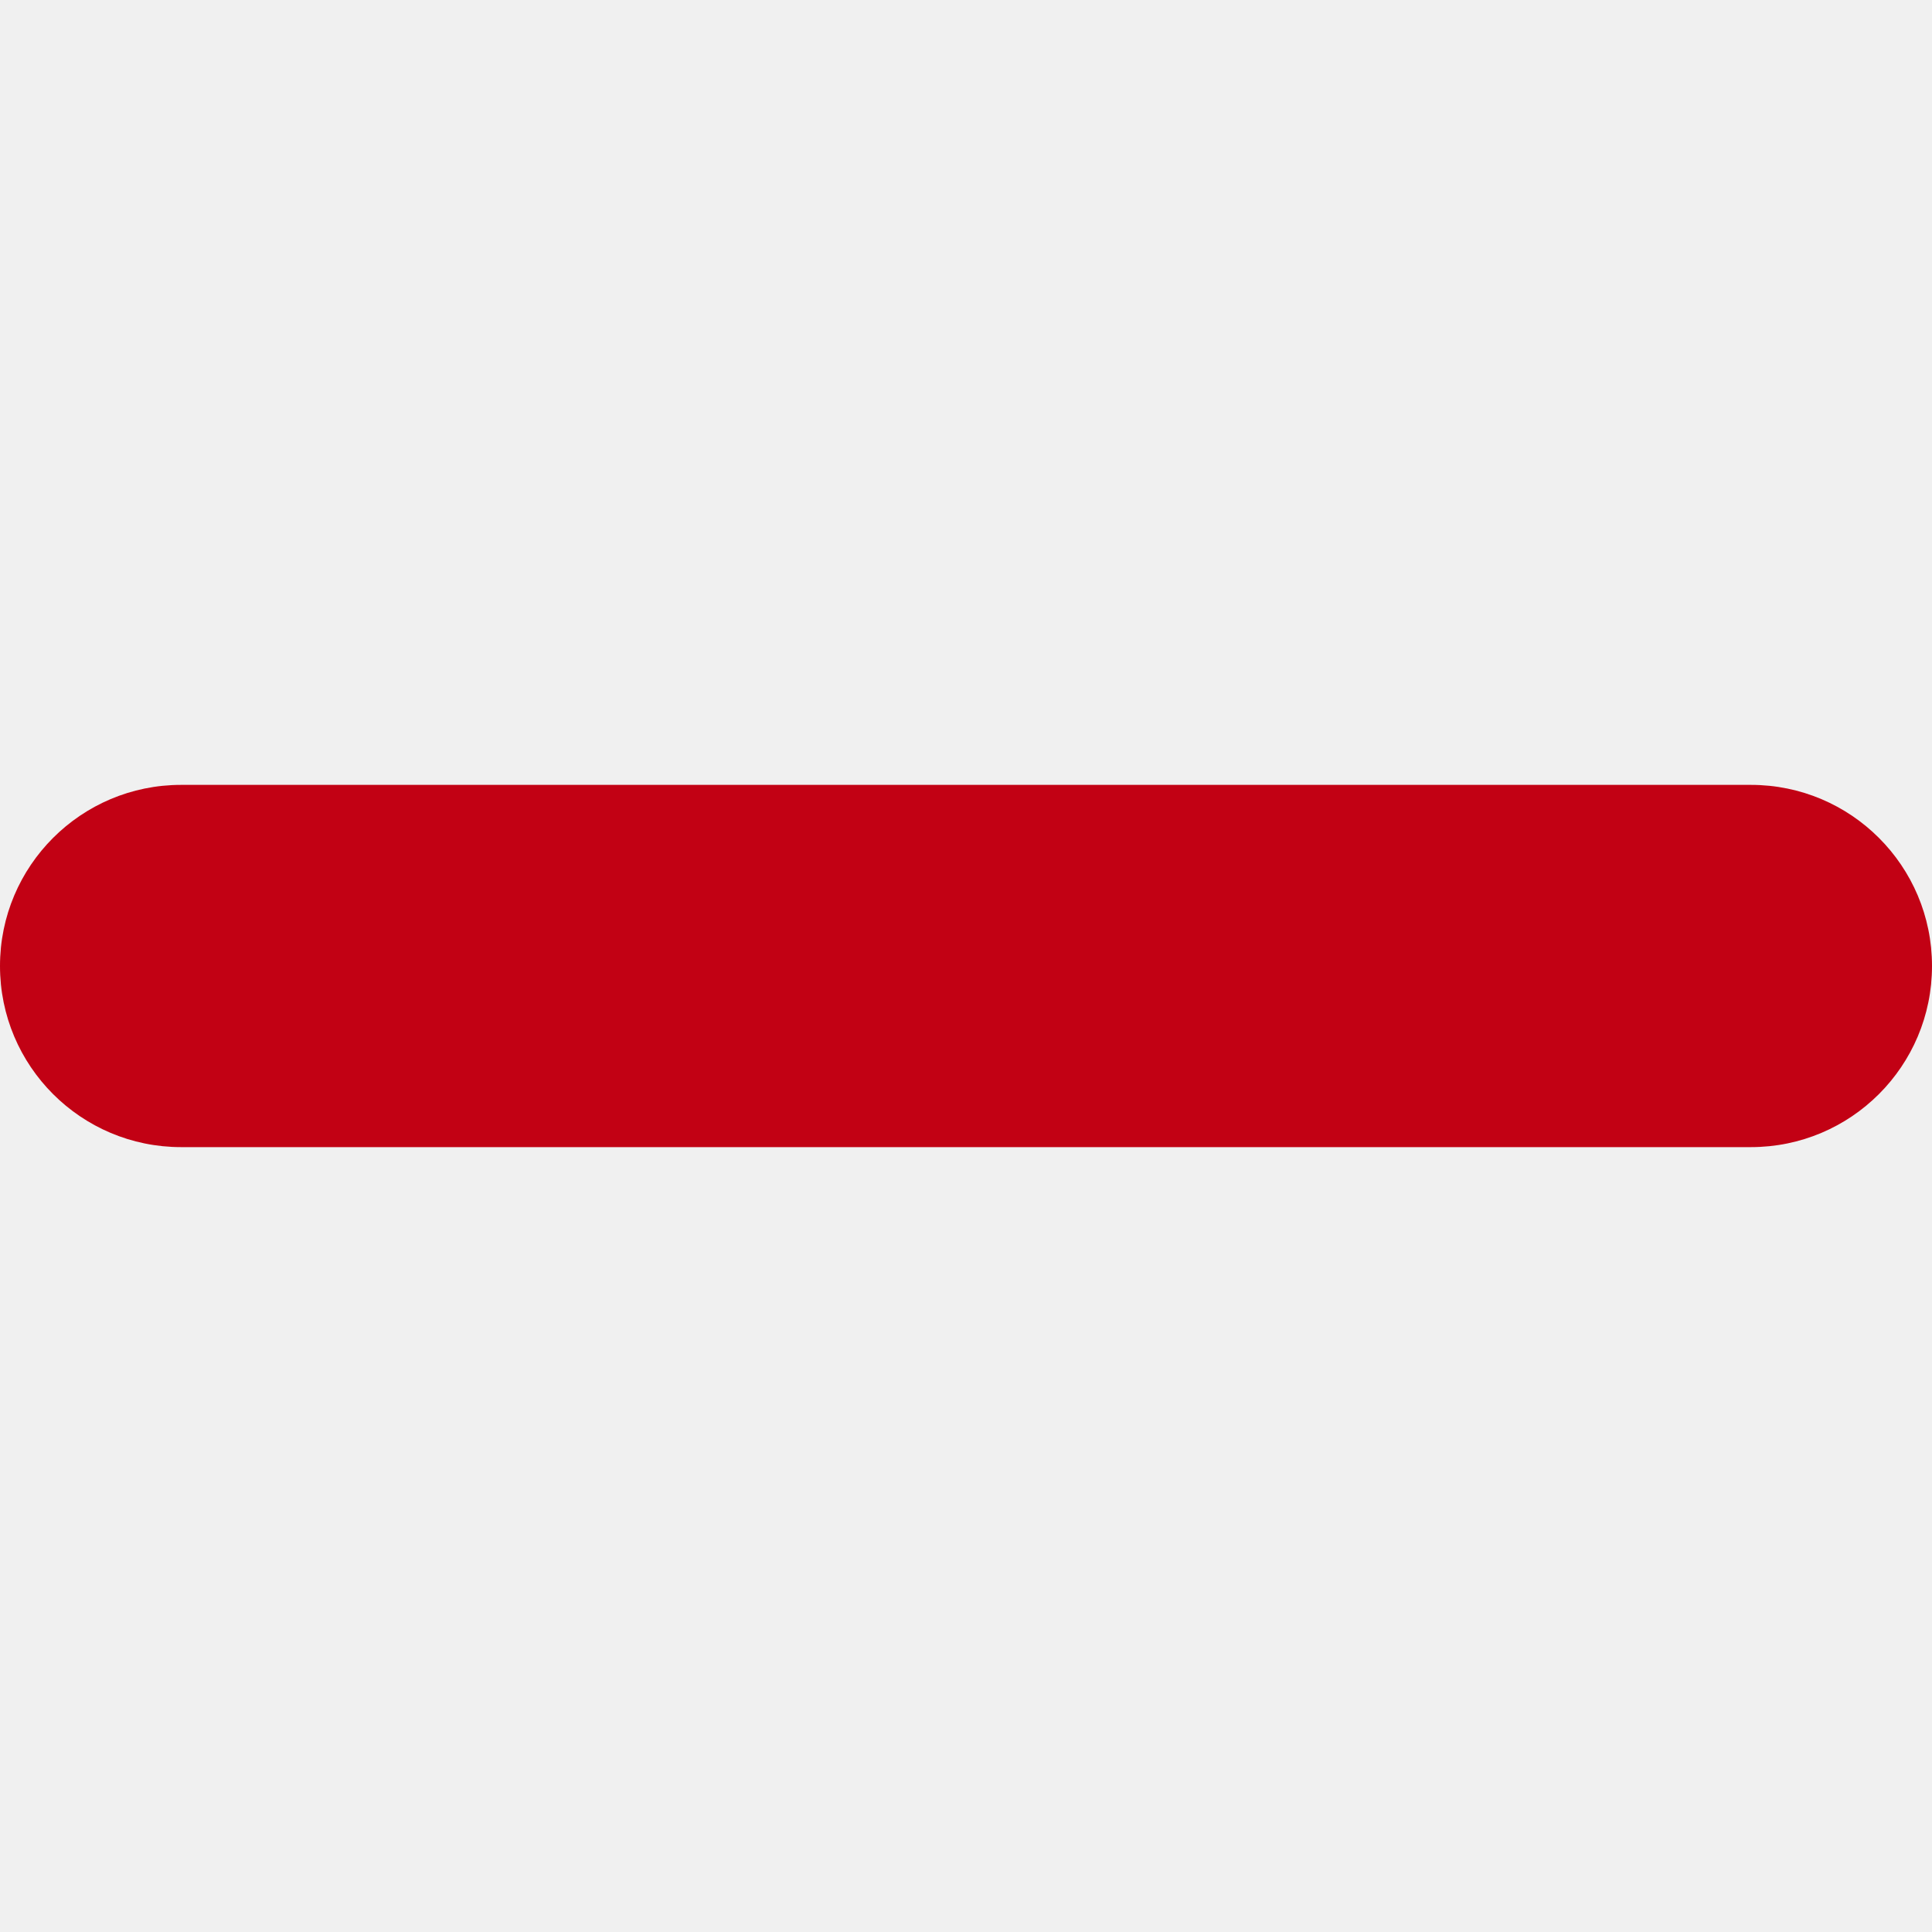
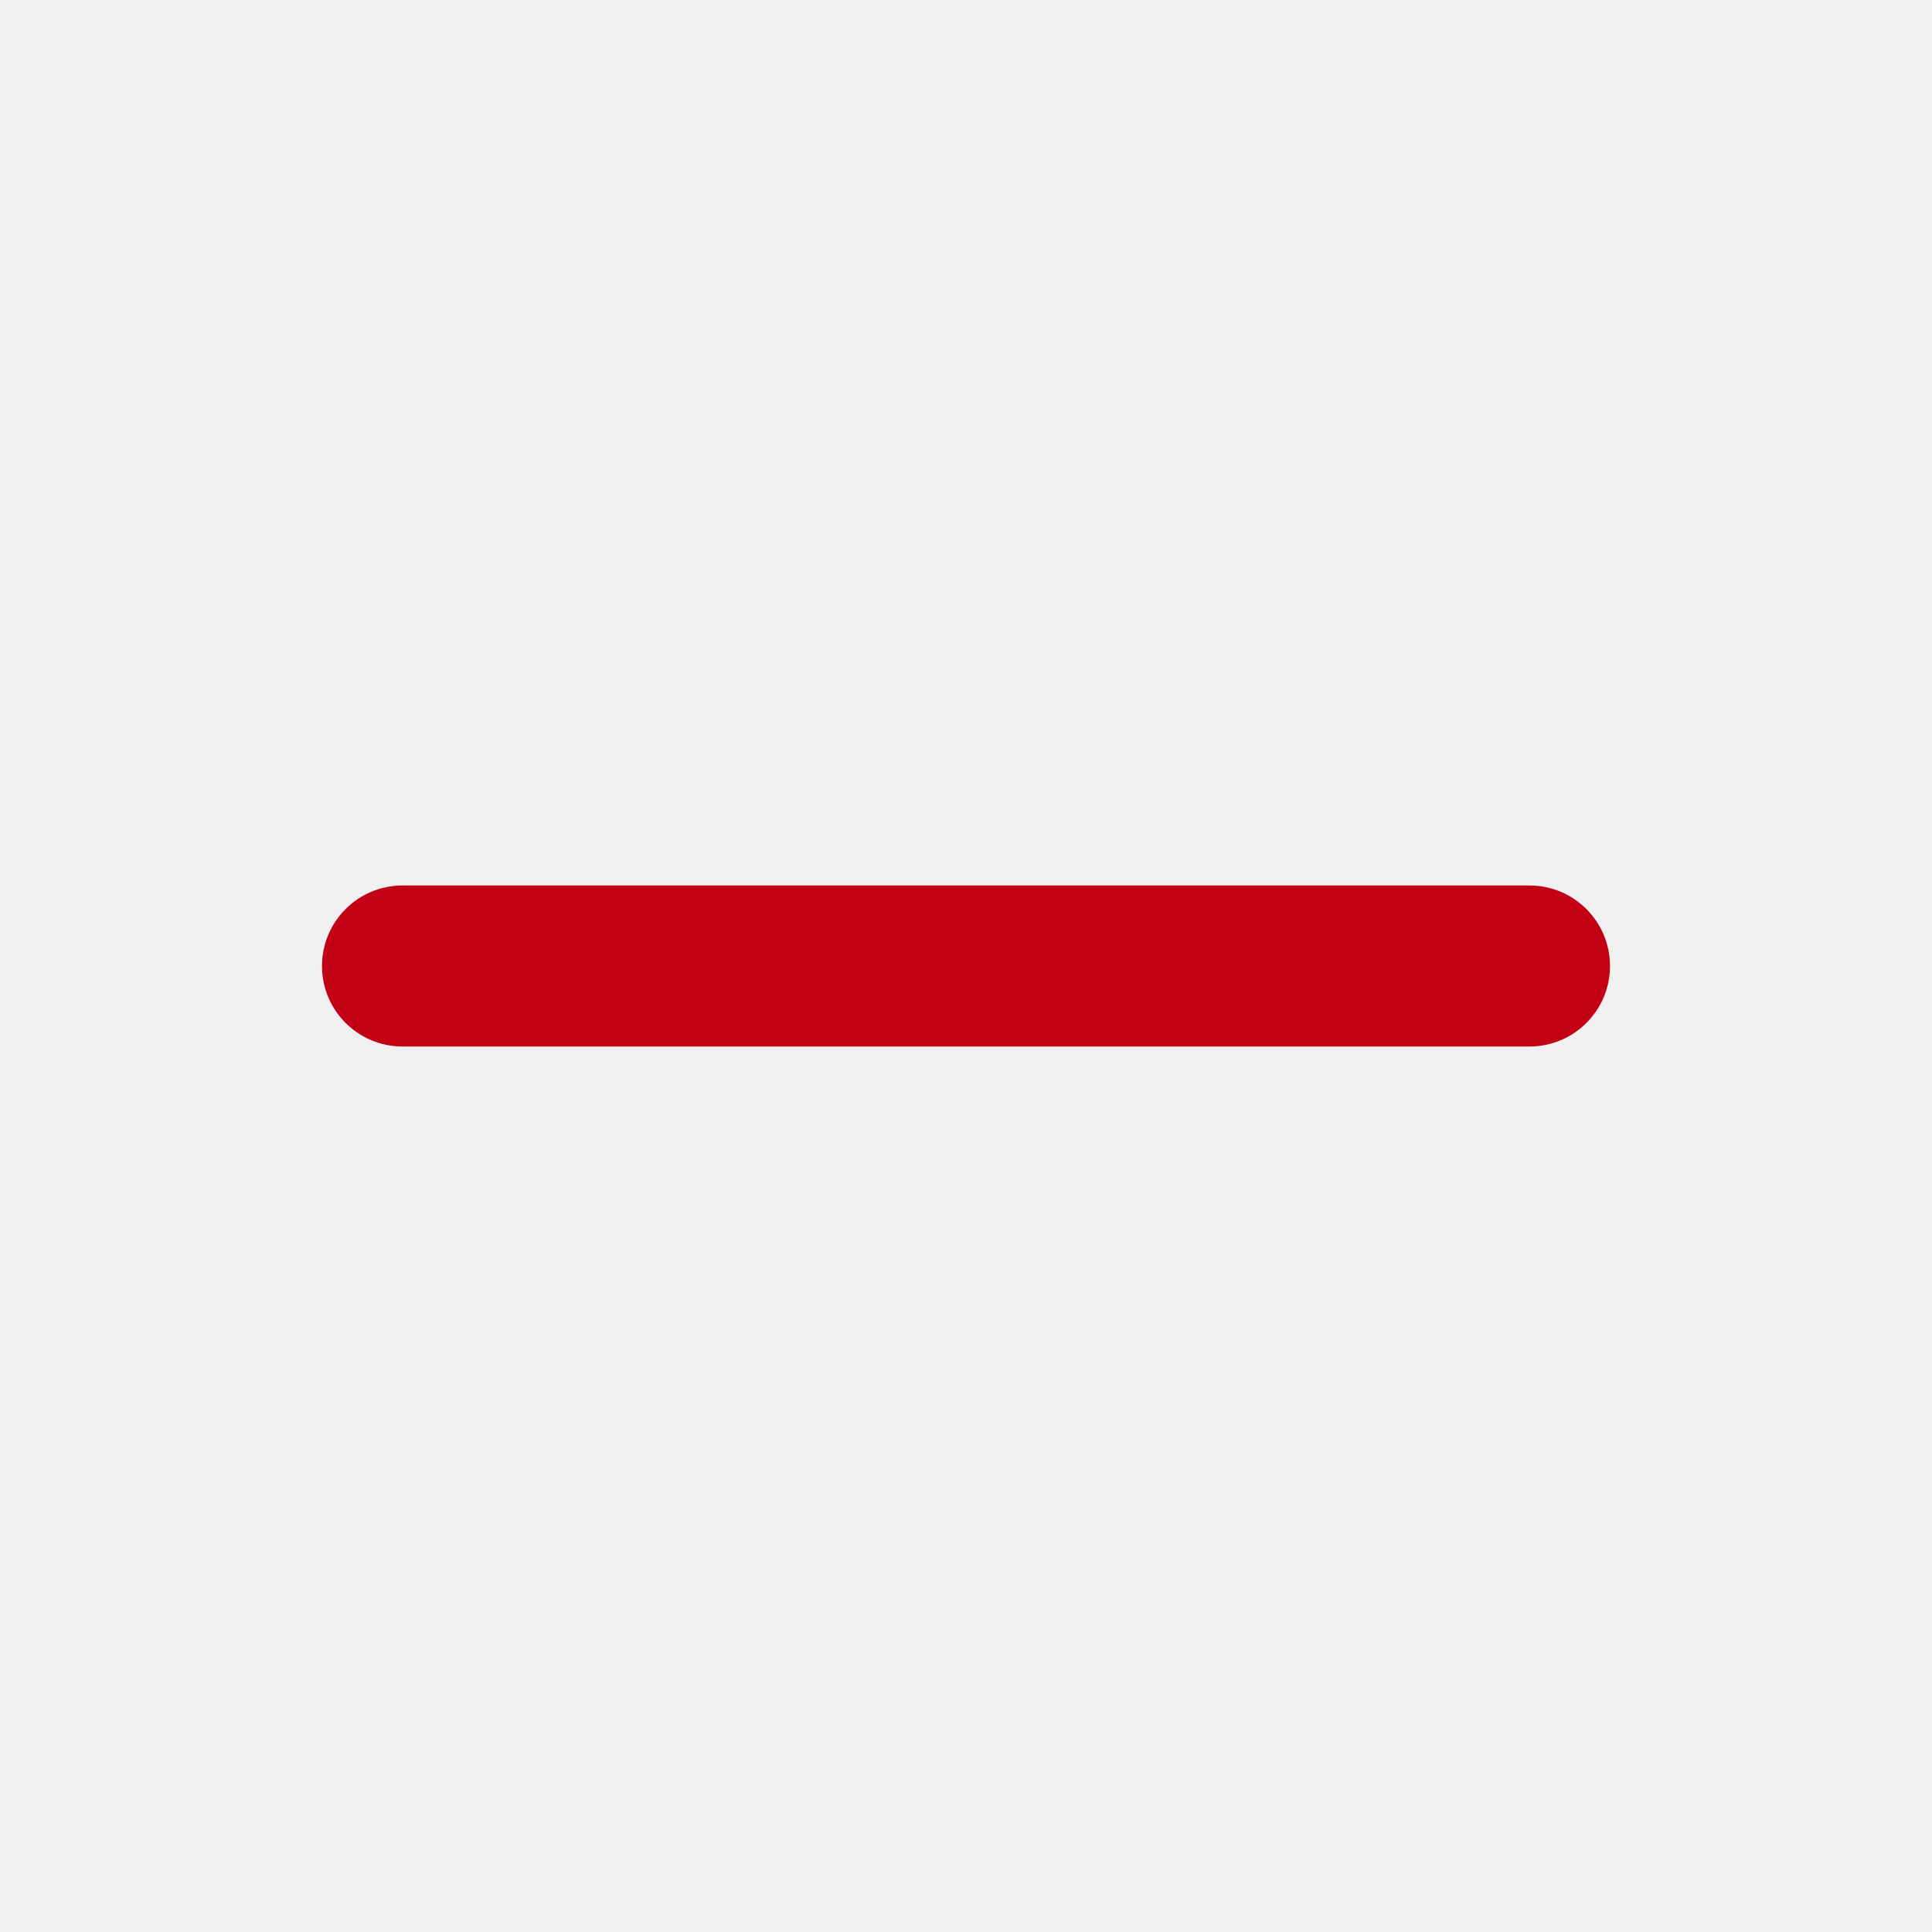
- <svg xmlns="http://www.w3.org/2000/svg" version="1.1" id="Capa_1" x="0px" y="0px" width="612px" height="612px" viewBox="0 0 612 612" style="enable-background:new 0 0 612 612;" xml:space="preserve">
-   <g>
+ <svg xmlns="http://www.w3.org/2000/svg" viewBox="0 0 24 24">
+   <defs>
+     <style>.cls-1{fill:#fff;opacity:0;}.cls-2{fill:#C20114;}</style>
+   </defs>
+   <g id="Layer_2" data-name="Layer 2">
    <g id="minus">
-       <g>
-         <path fill="#C20114" d="M554.625,248.625H57.375C25.685,248.625,0,274.31,0,306c0,31.69,25.685,57.375,57.375,57.375h497.25     C586.315,363.375,612,337.69,612,306C612,274.31,586.315,248.625,554.625,248.625z" />
+       <g id="minus-2" data-name="minus">
+         <rect class="cls-1" width="24" height="24" transform="translate(24 24) rotate(180)" />
+         <path class="cls-2" d="M19,13H5a1,1,0,0,1,0-2H19a1,1,0,0,1,0,2Z" />
      </g>
    </g>
  </g>
-   <g>
- </g>
-   <g>
- </g>
-   <g>
- </g>
-   <g>
- </g>
-   <g>
- </g>
-   <g>
- </g>
-   <g>
- </g>
-   <g>
- </g>
-   <g>
- </g>
-   <g>
- </g>
-   <g>
- </g>
-   <g>
- </g>
-   <g>
- </g>
-   <g>
- </g>
-   <g>
- </g>
</svg>
